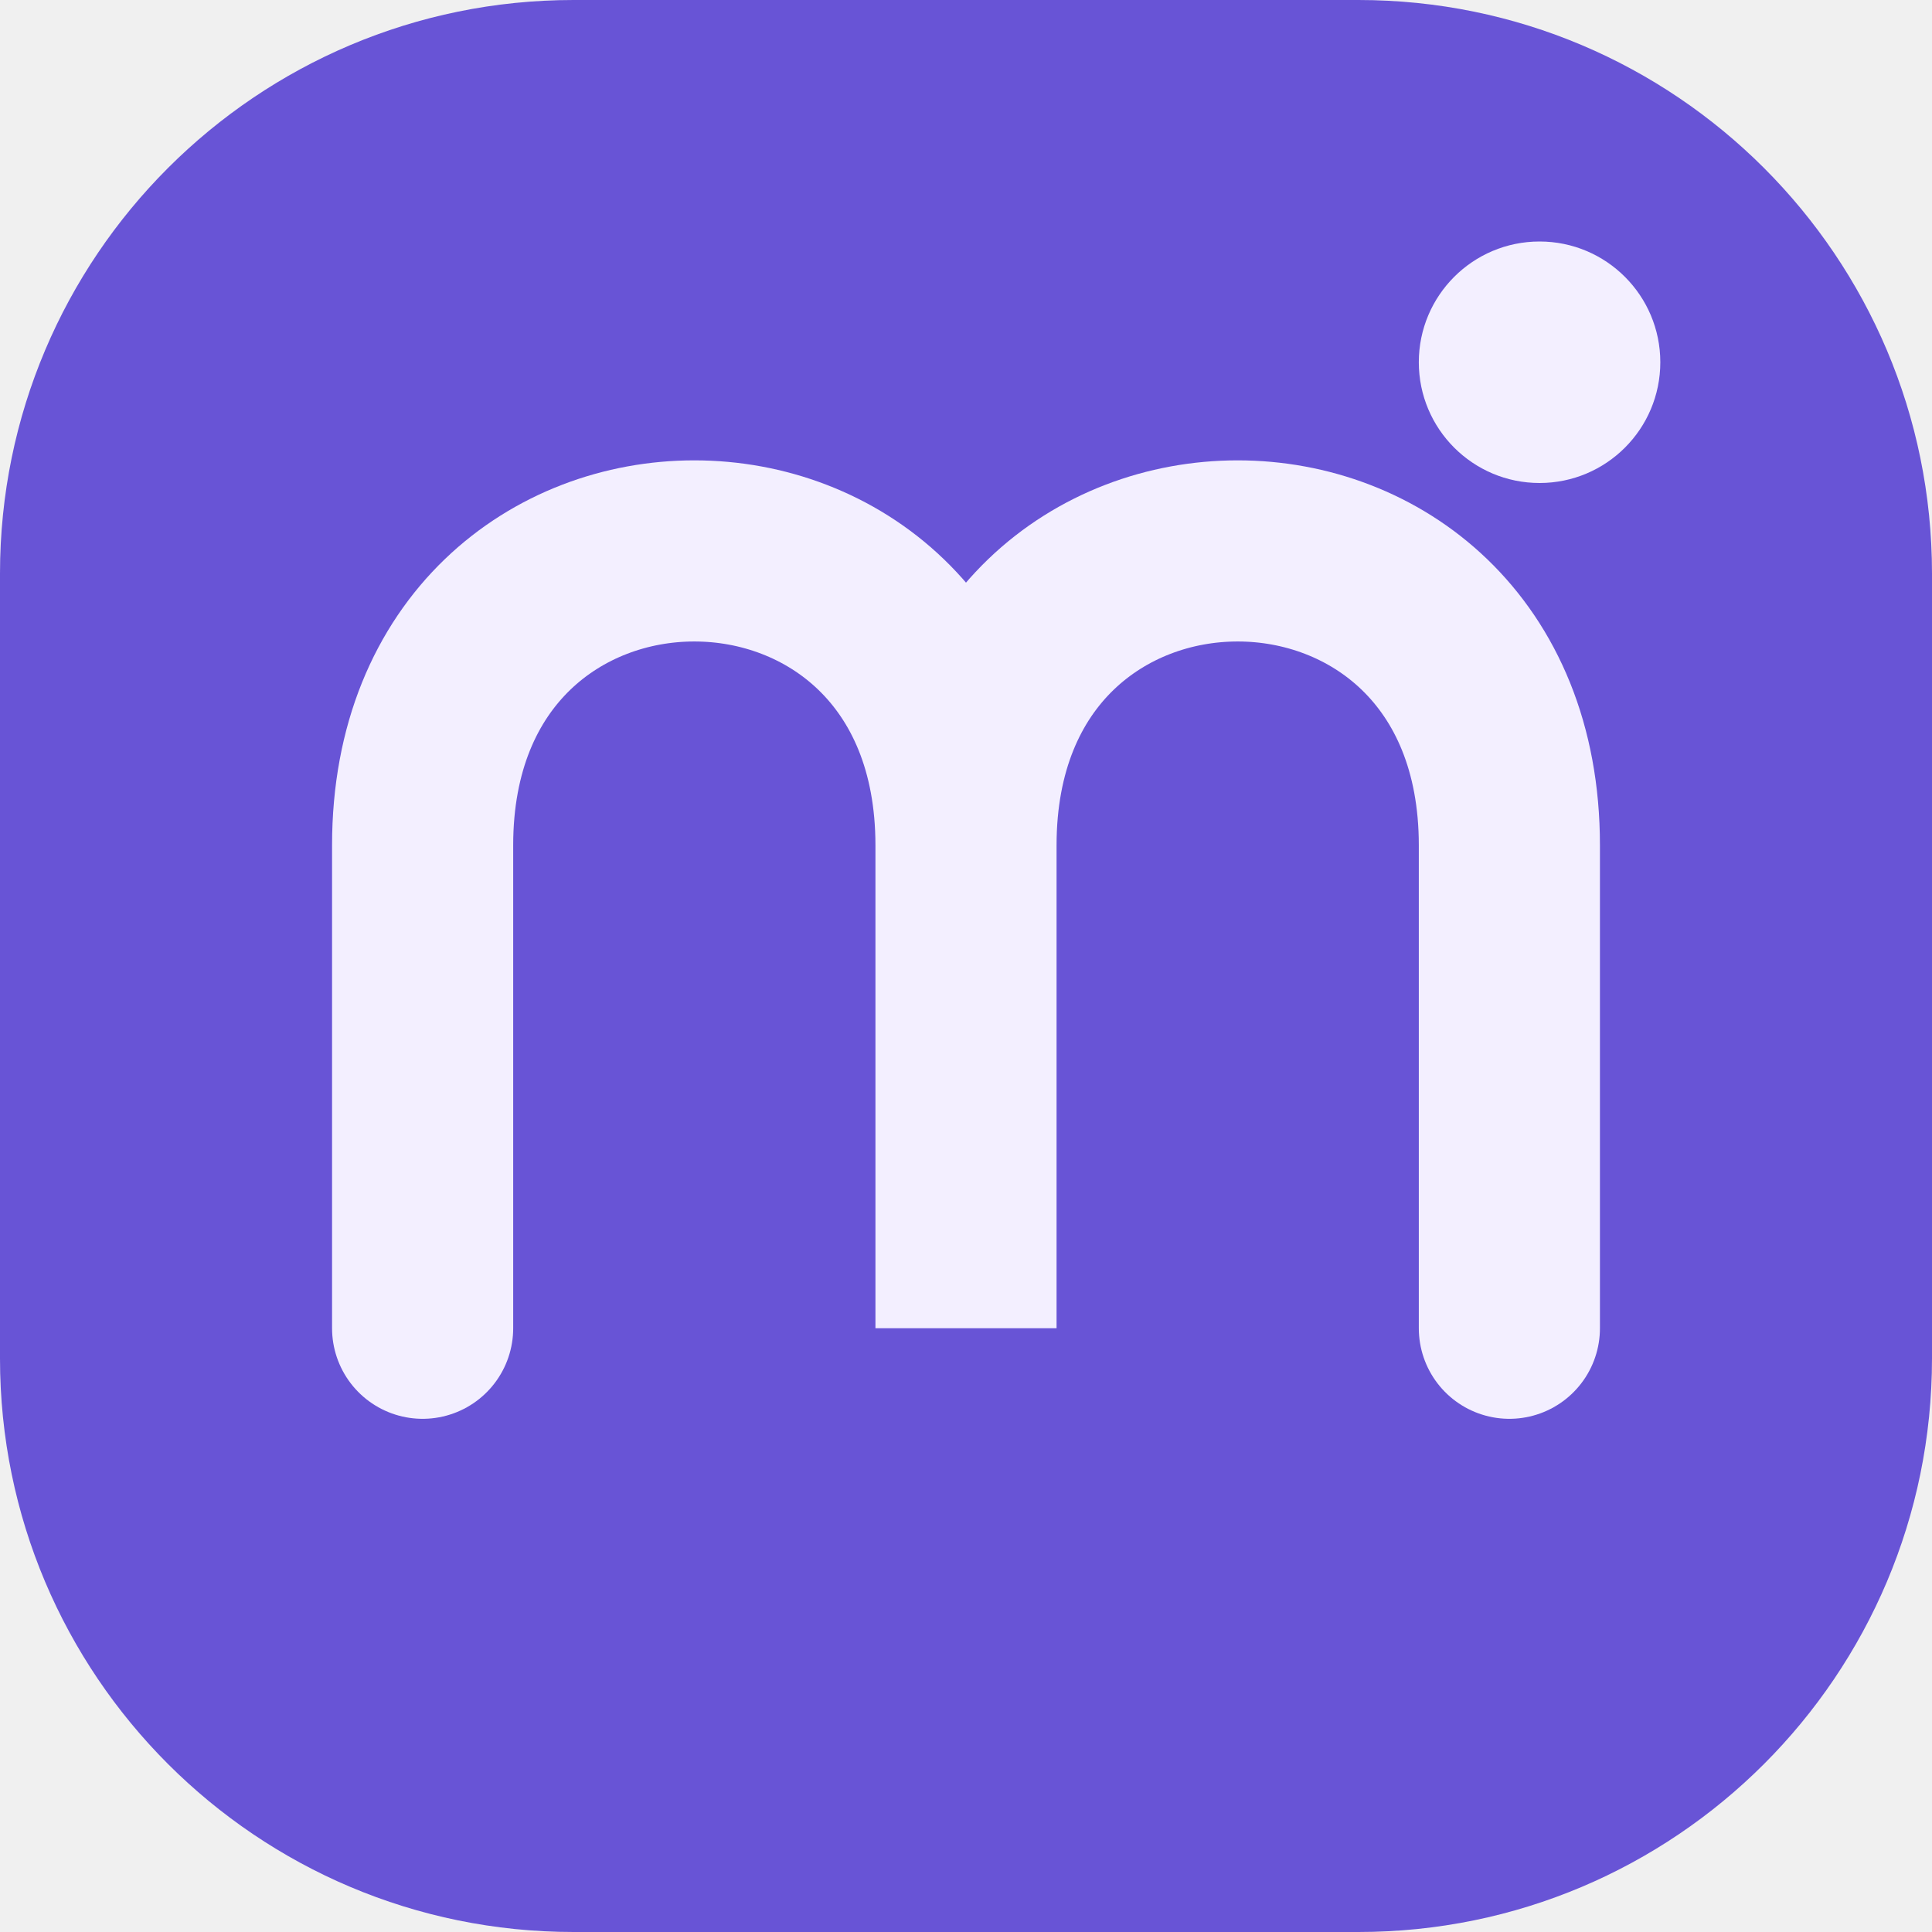
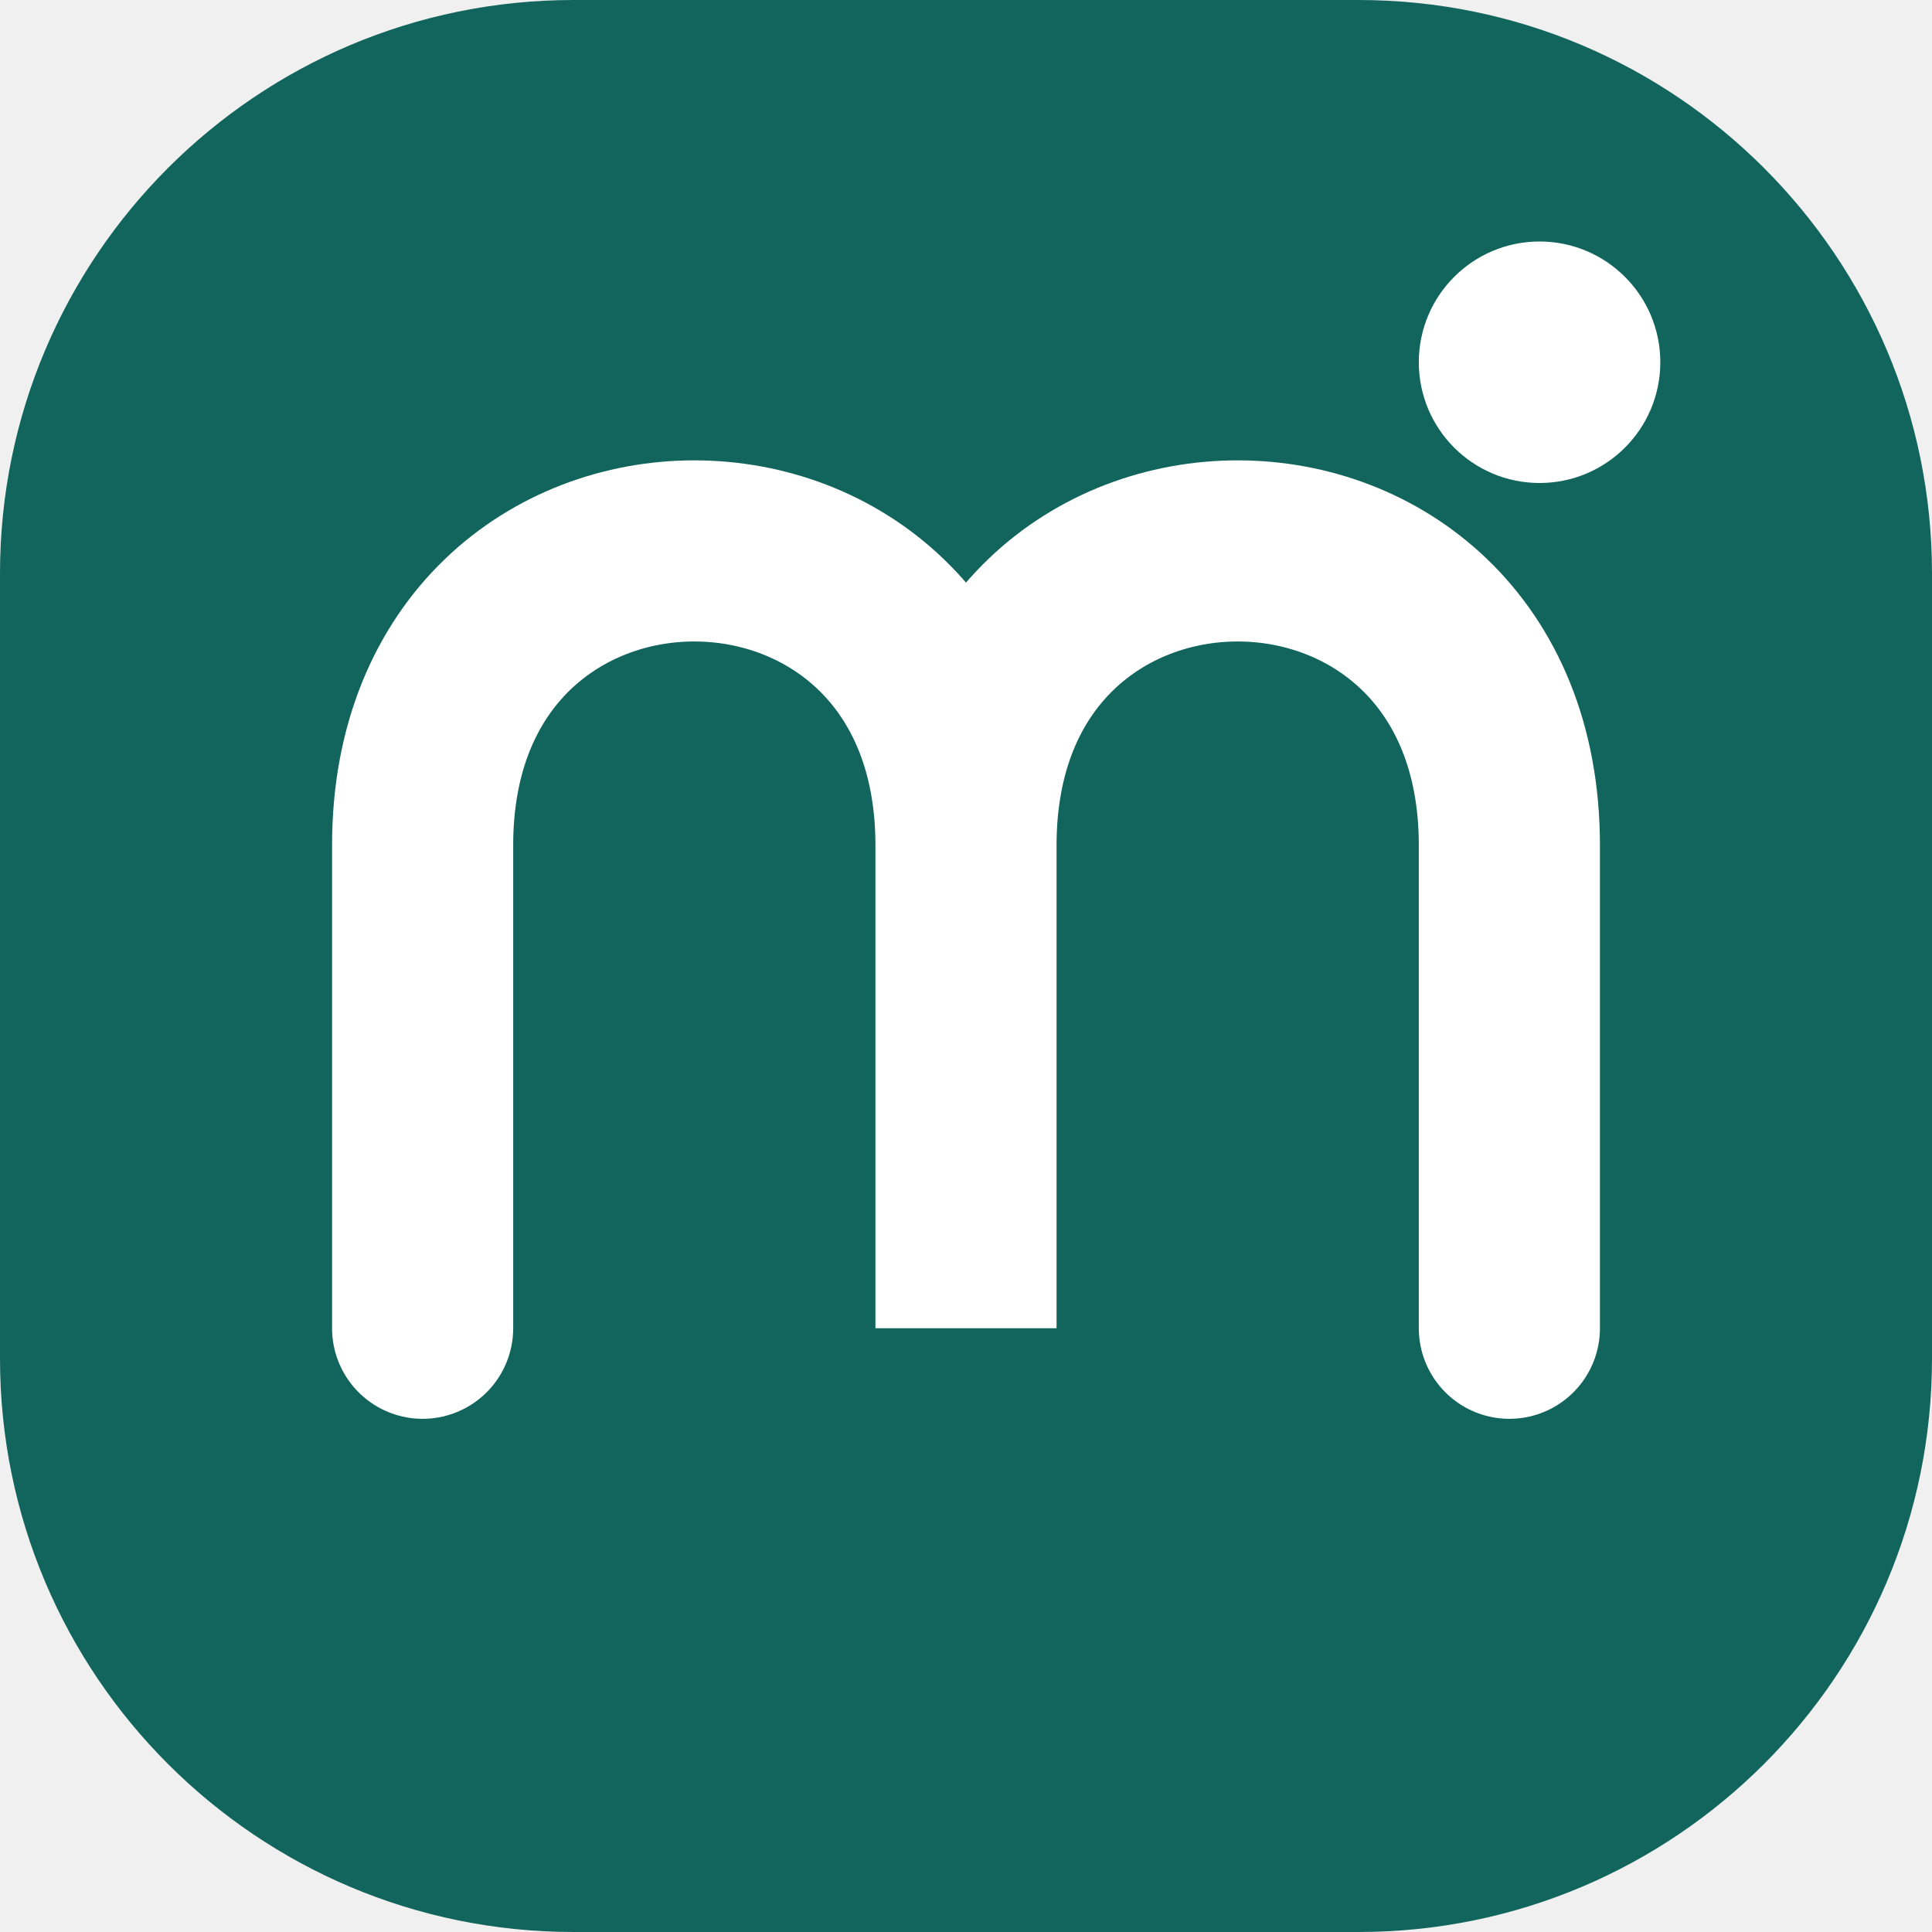
<svg xmlns="http://www.w3.org/2000/svg" viewBox="0 0 64 64">
-   <rect width="64" height="64" rx="19" fill="#6854d6" />
-   <path d="M14 44V28c0-13 18-13 18 0v16-16c0-13 18-13 18 0v16" fill="none" stroke="#f3efff" stroke-width="6" stroke-linecap="round" />
-   <circle cx="51" cy="12" r="4" fill="#f3efff" />
+   <rect width="64" height="64" rx="19" fill="#12655c" />
+   <path d="M14 44V28c0-13 18-13 18 0v16-16c0-13 18-13 18 0v16" fill="none" stroke="#fff" stroke-width="6" stroke-linecap="round" />
+   <circle cx="51" cy="12" r="4" fill="#fff" />
</svg>
